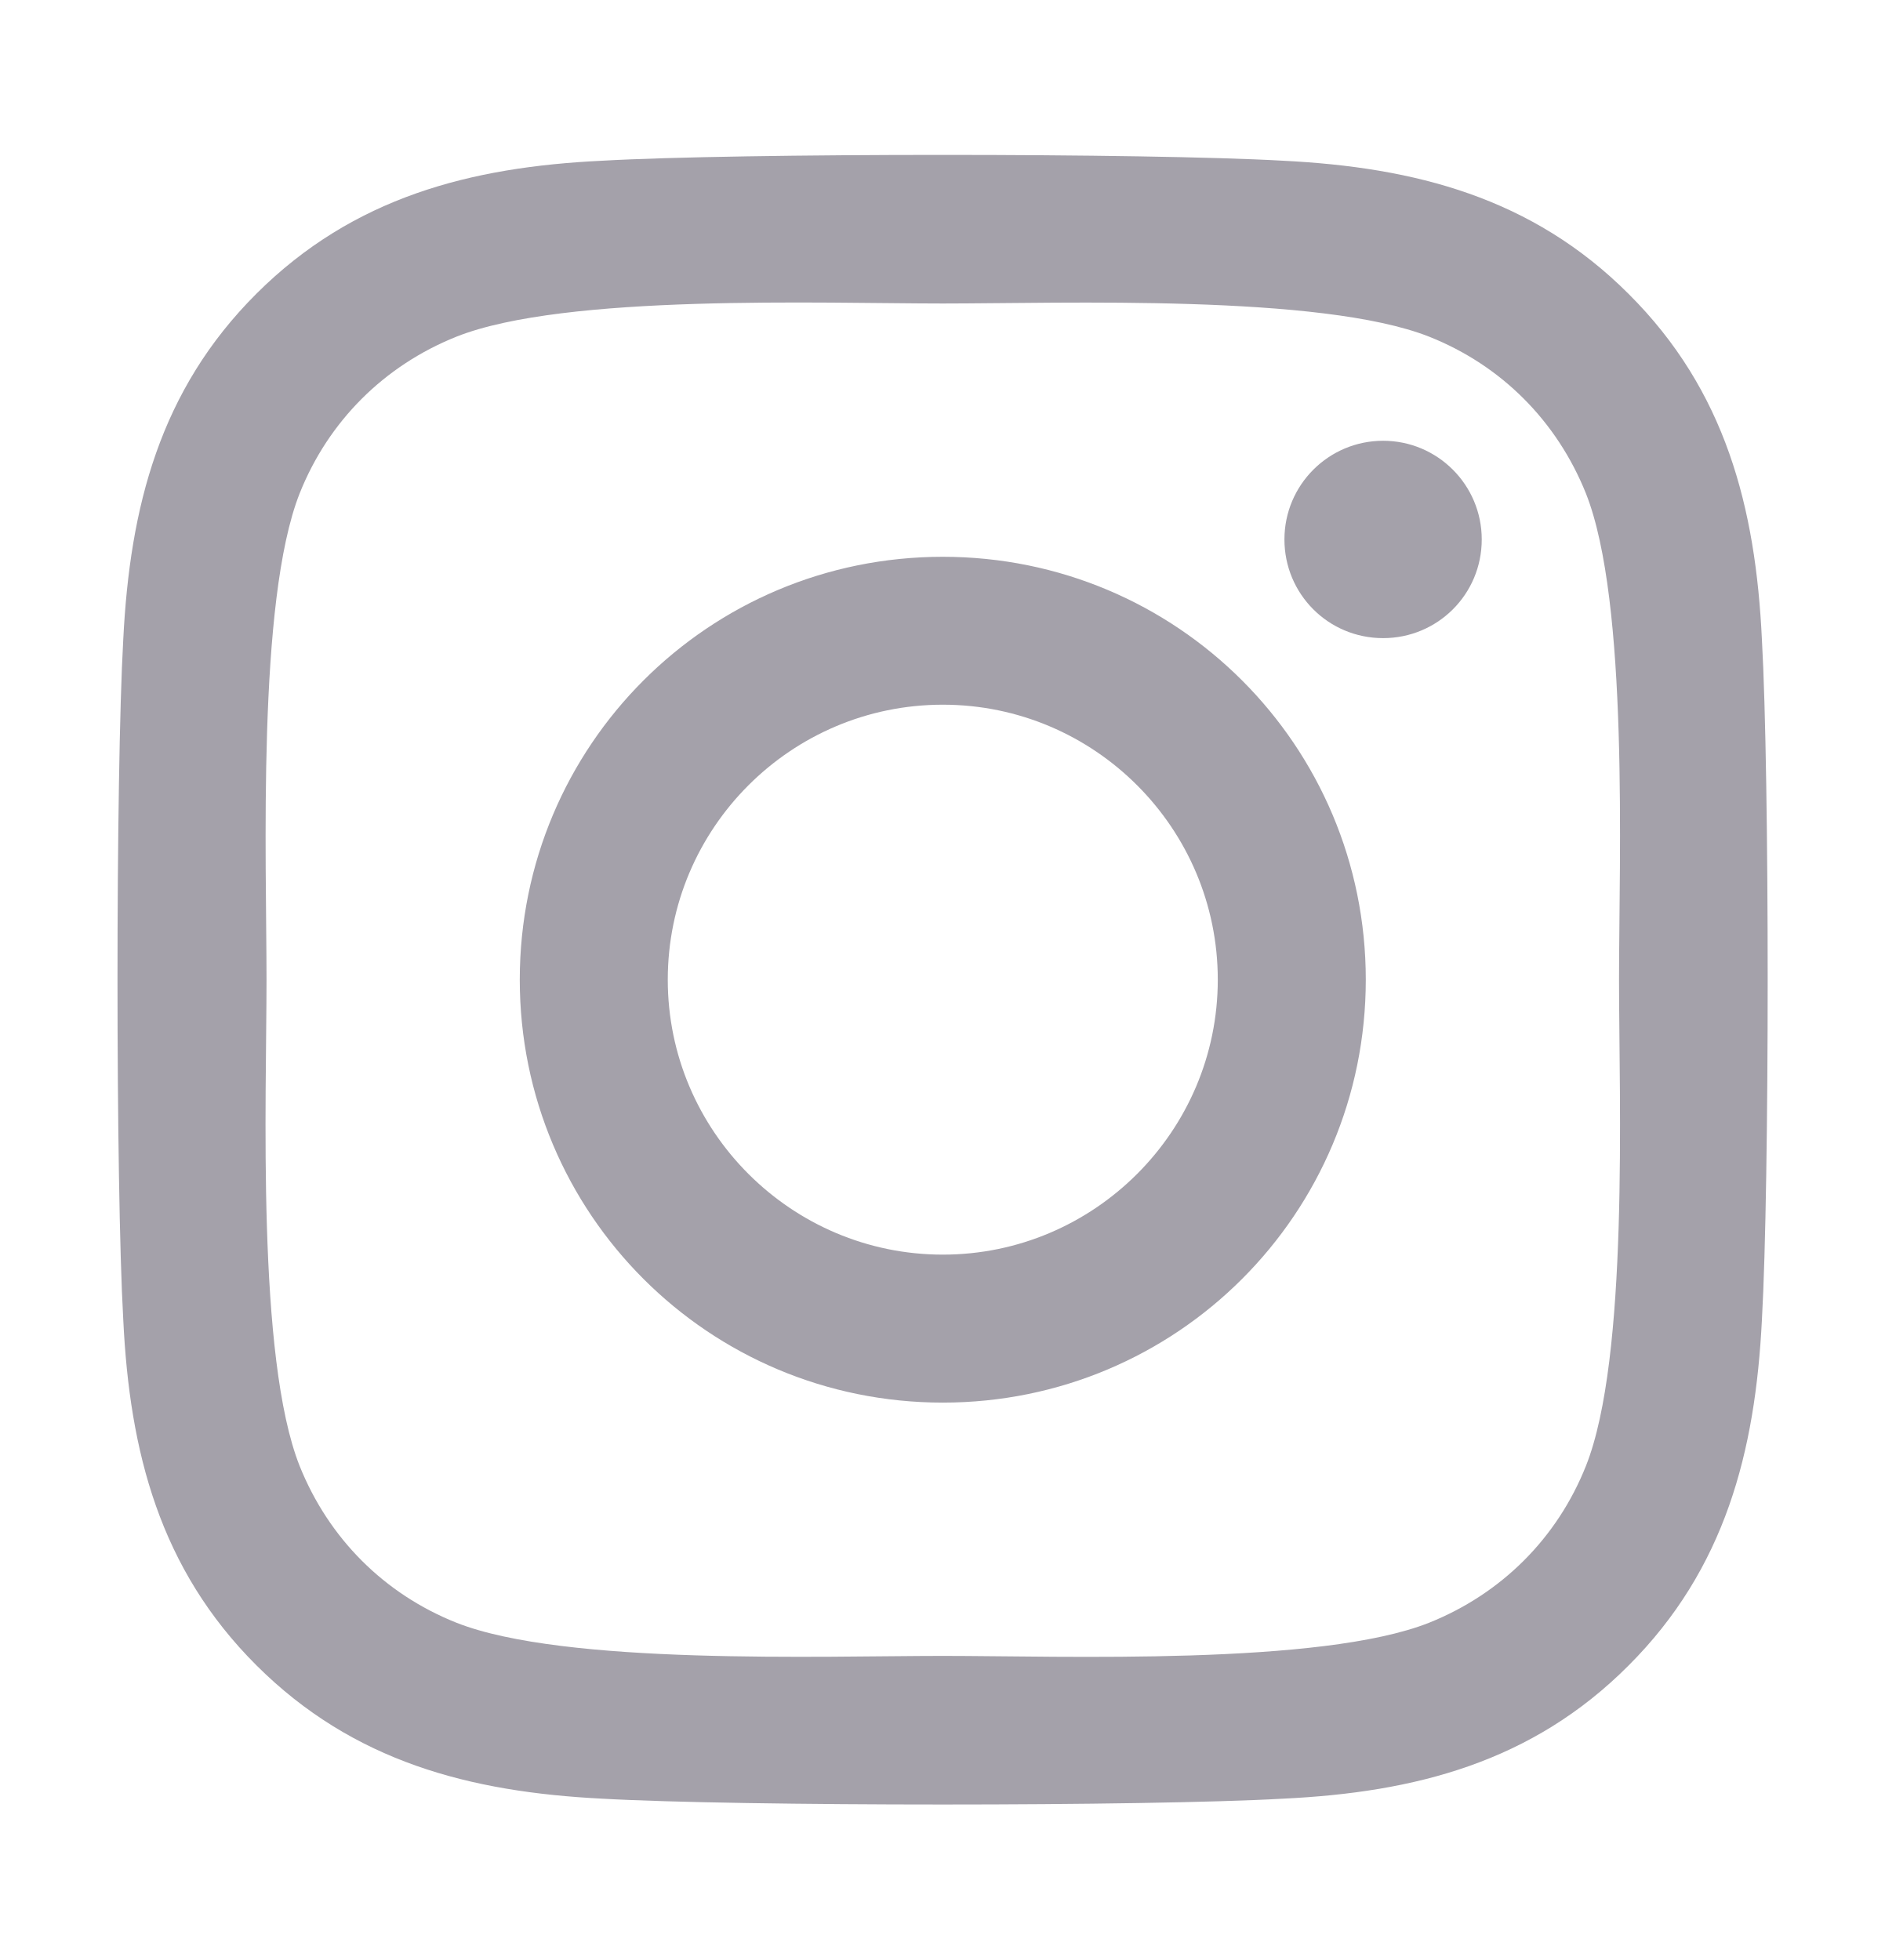
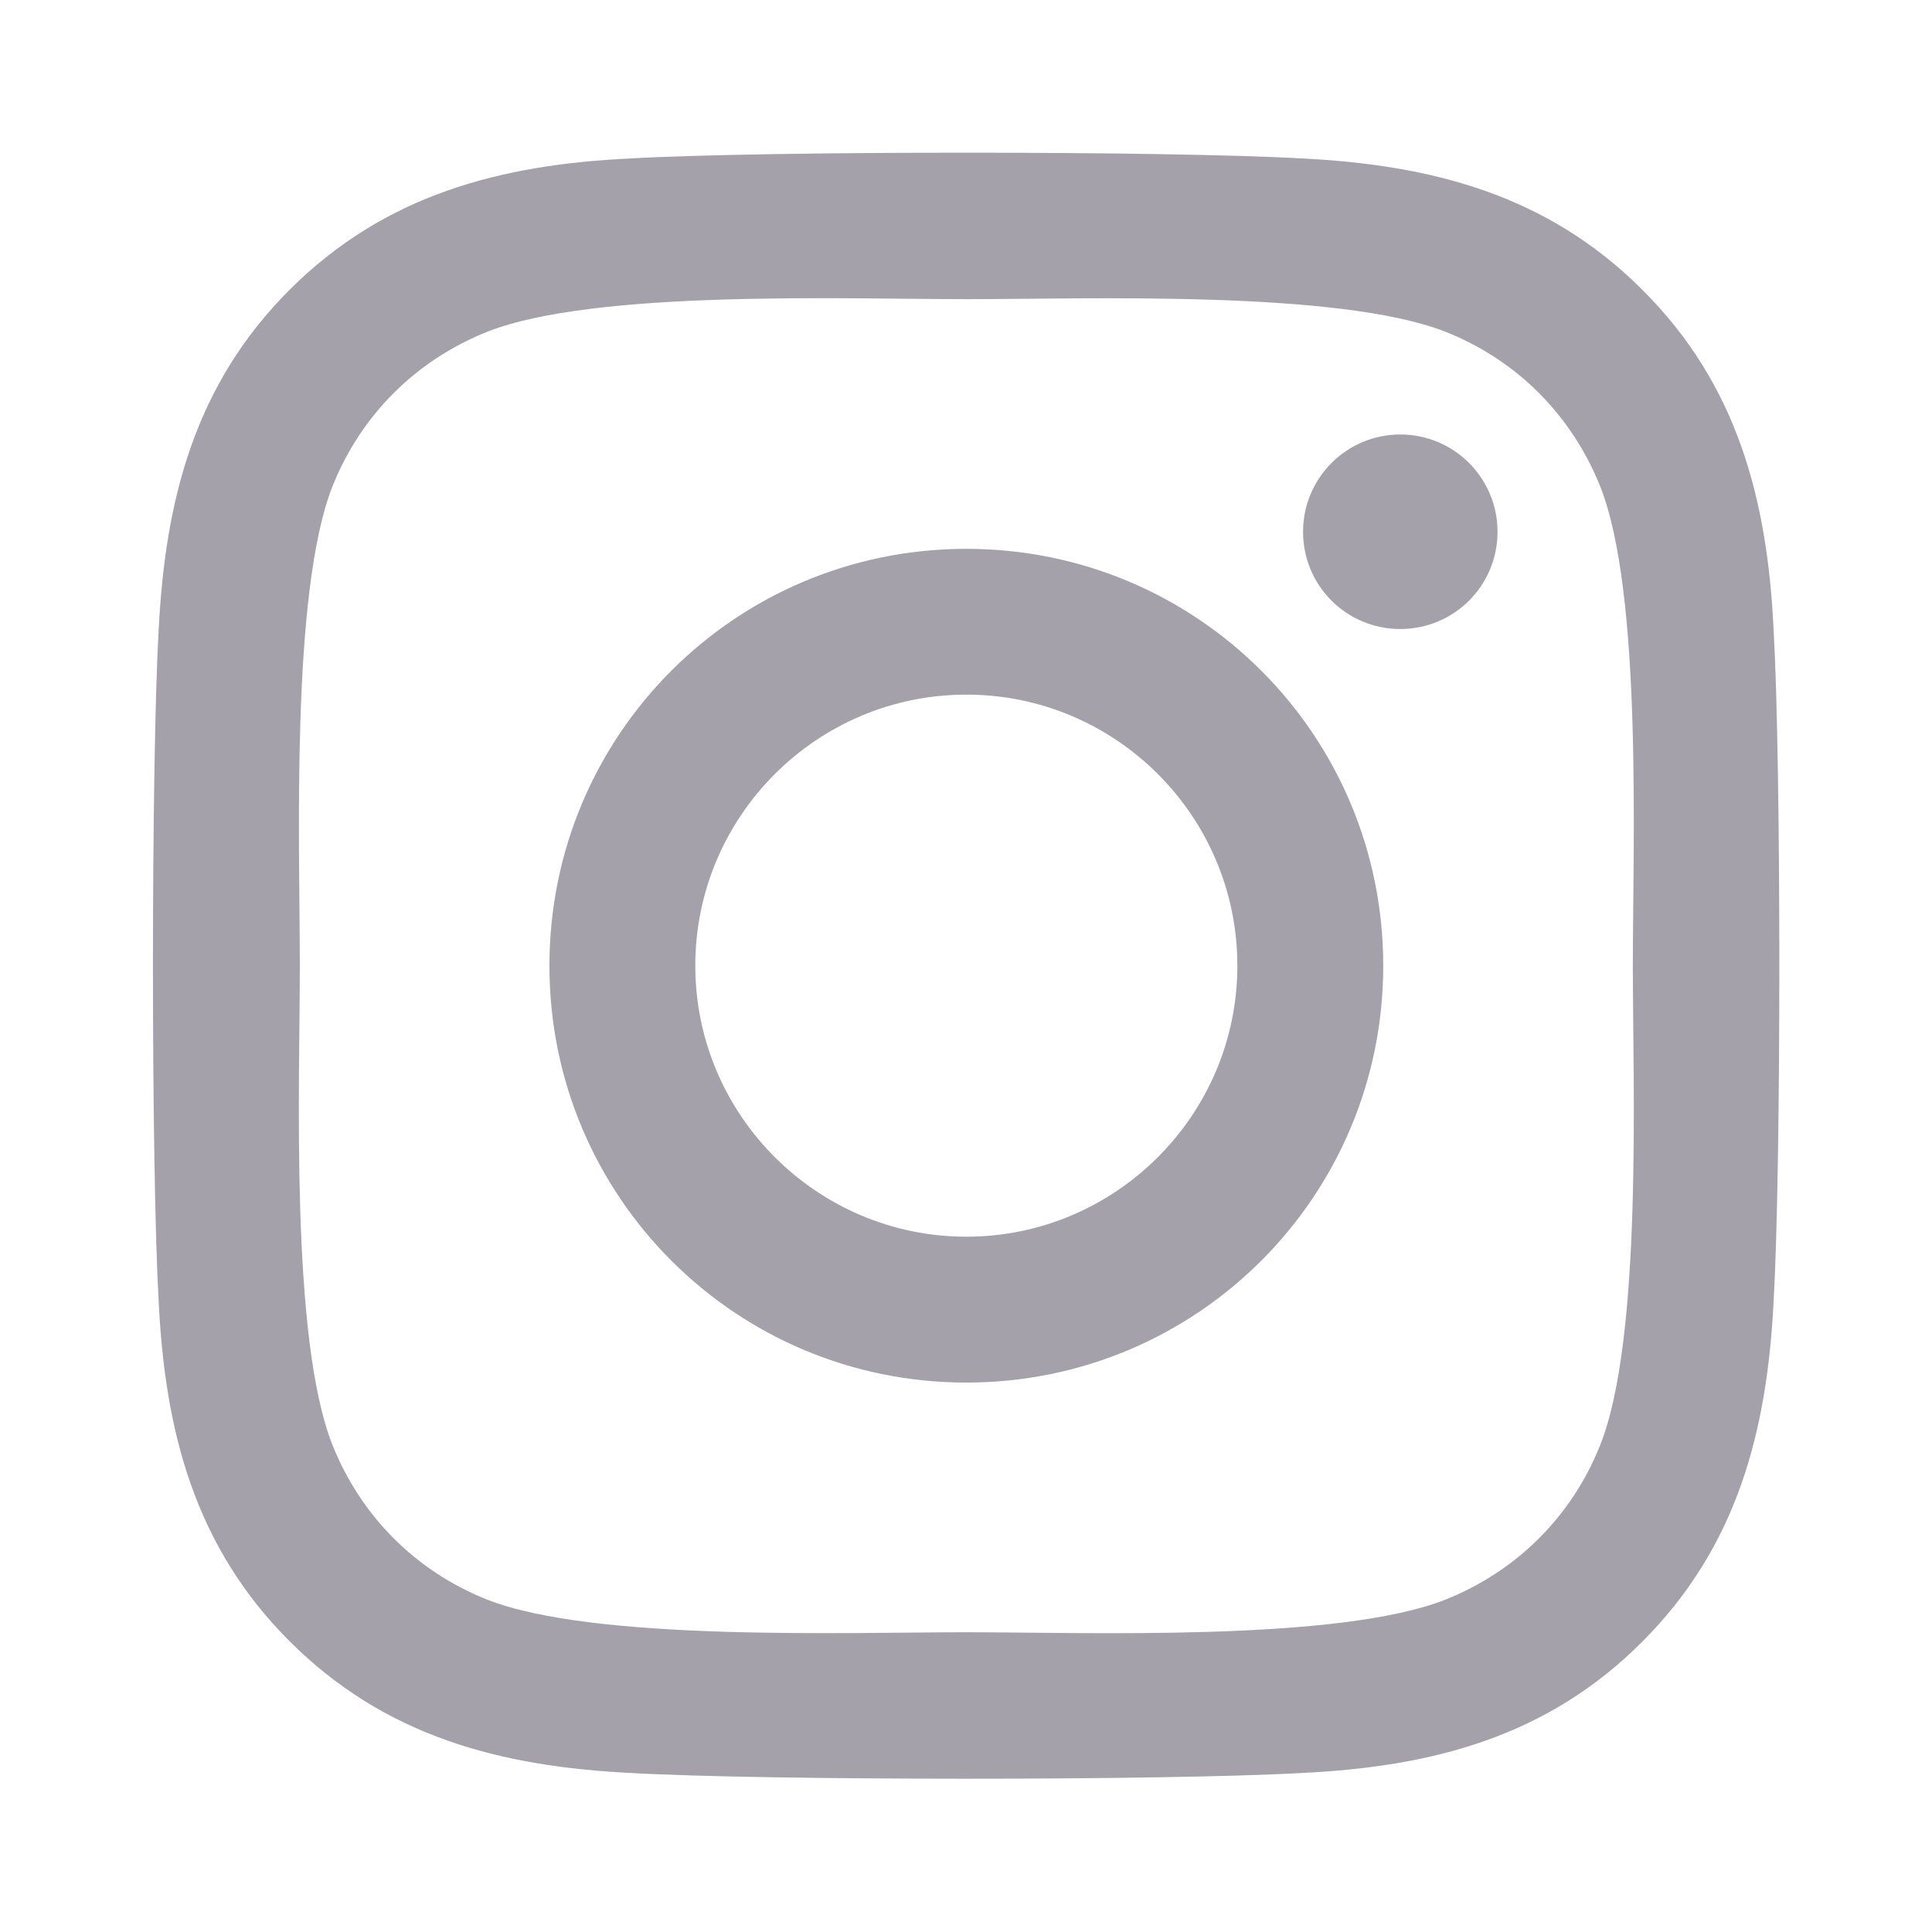
- <svg xmlns="http://www.w3.org/2000/svg" width="current" height="current" viewBox="0 0 25 26" fill="none">
+ <svg xmlns="http://www.w3.org/2000/svg" width="800px" height="800px" viewBox="0 0 25 26" fill="none">
  <path d="M12.505 7.386C9.399 7.386 6.894 9.89 6.894 12.996C6.894 16.101 9.399 18.606 12.505 18.606C15.61 18.606 18.115 16.101 18.115 12.996C18.115 9.89 15.61 7.386 12.505 7.386ZM12.505 16.643C10.498 16.643 8.857 15.008 8.857 12.996C8.857 10.984 10.493 9.348 12.505 9.348C14.516 9.348 16.152 10.984 16.152 12.996C16.152 15.008 14.511 16.643 12.505 16.643ZM19.653 7.156C19.653 7.884 19.067 8.465 18.345 8.465C17.617 8.465 17.036 7.879 17.036 7.156C17.036 6.433 17.622 5.847 18.345 5.847C19.067 5.847 19.653 6.433 19.653 7.156ZM23.369 8.484C23.286 6.731 22.886 5.178 21.601 3.899C20.322 2.62 18.769 2.219 17.016 2.132C15.21 2.029 9.795 2.029 7.988 2.132C6.24 2.215 4.687 2.615 3.403 3.894C2.119 5.174 1.723 6.726 1.635 8.479C1.533 10.286 1.533 15.701 1.635 17.508C1.719 19.261 2.119 20.813 3.403 22.093C4.687 23.372 6.235 23.772 7.988 23.86C9.795 23.963 15.21 23.963 17.016 23.86C18.769 23.777 20.322 23.377 21.601 22.093C22.881 20.813 23.281 19.261 23.369 17.508C23.471 15.701 23.471 10.291 23.369 8.484ZM21.035 19.446C20.654 20.403 19.917 21.14 18.955 21.526C17.514 22.097 14.096 21.966 12.505 21.966C10.913 21.966 7.49 22.093 6.054 21.526C5.097 21.145 4.36 20.408 3.974 19.446C3.403 18.006 3.535 14.588 3.535 12.996C3.535 11.404 3.408 7.981 3.974 6.546C4.355 5.589 5.093 4.851 6.054 4.466C7.495 3.894 10.913 4.026 12.505 4.026C14.096 4.026 17.519 3.899 18.955 4.466C19.912 4.846 20.649 5.584 21.035 6.546C21.606 7.986 21.474 11.404 21.474 12.996C21.474 14.588 21.606 18.011 21.035 19.446Z" fill="#A4A1AA" />
</svg>
